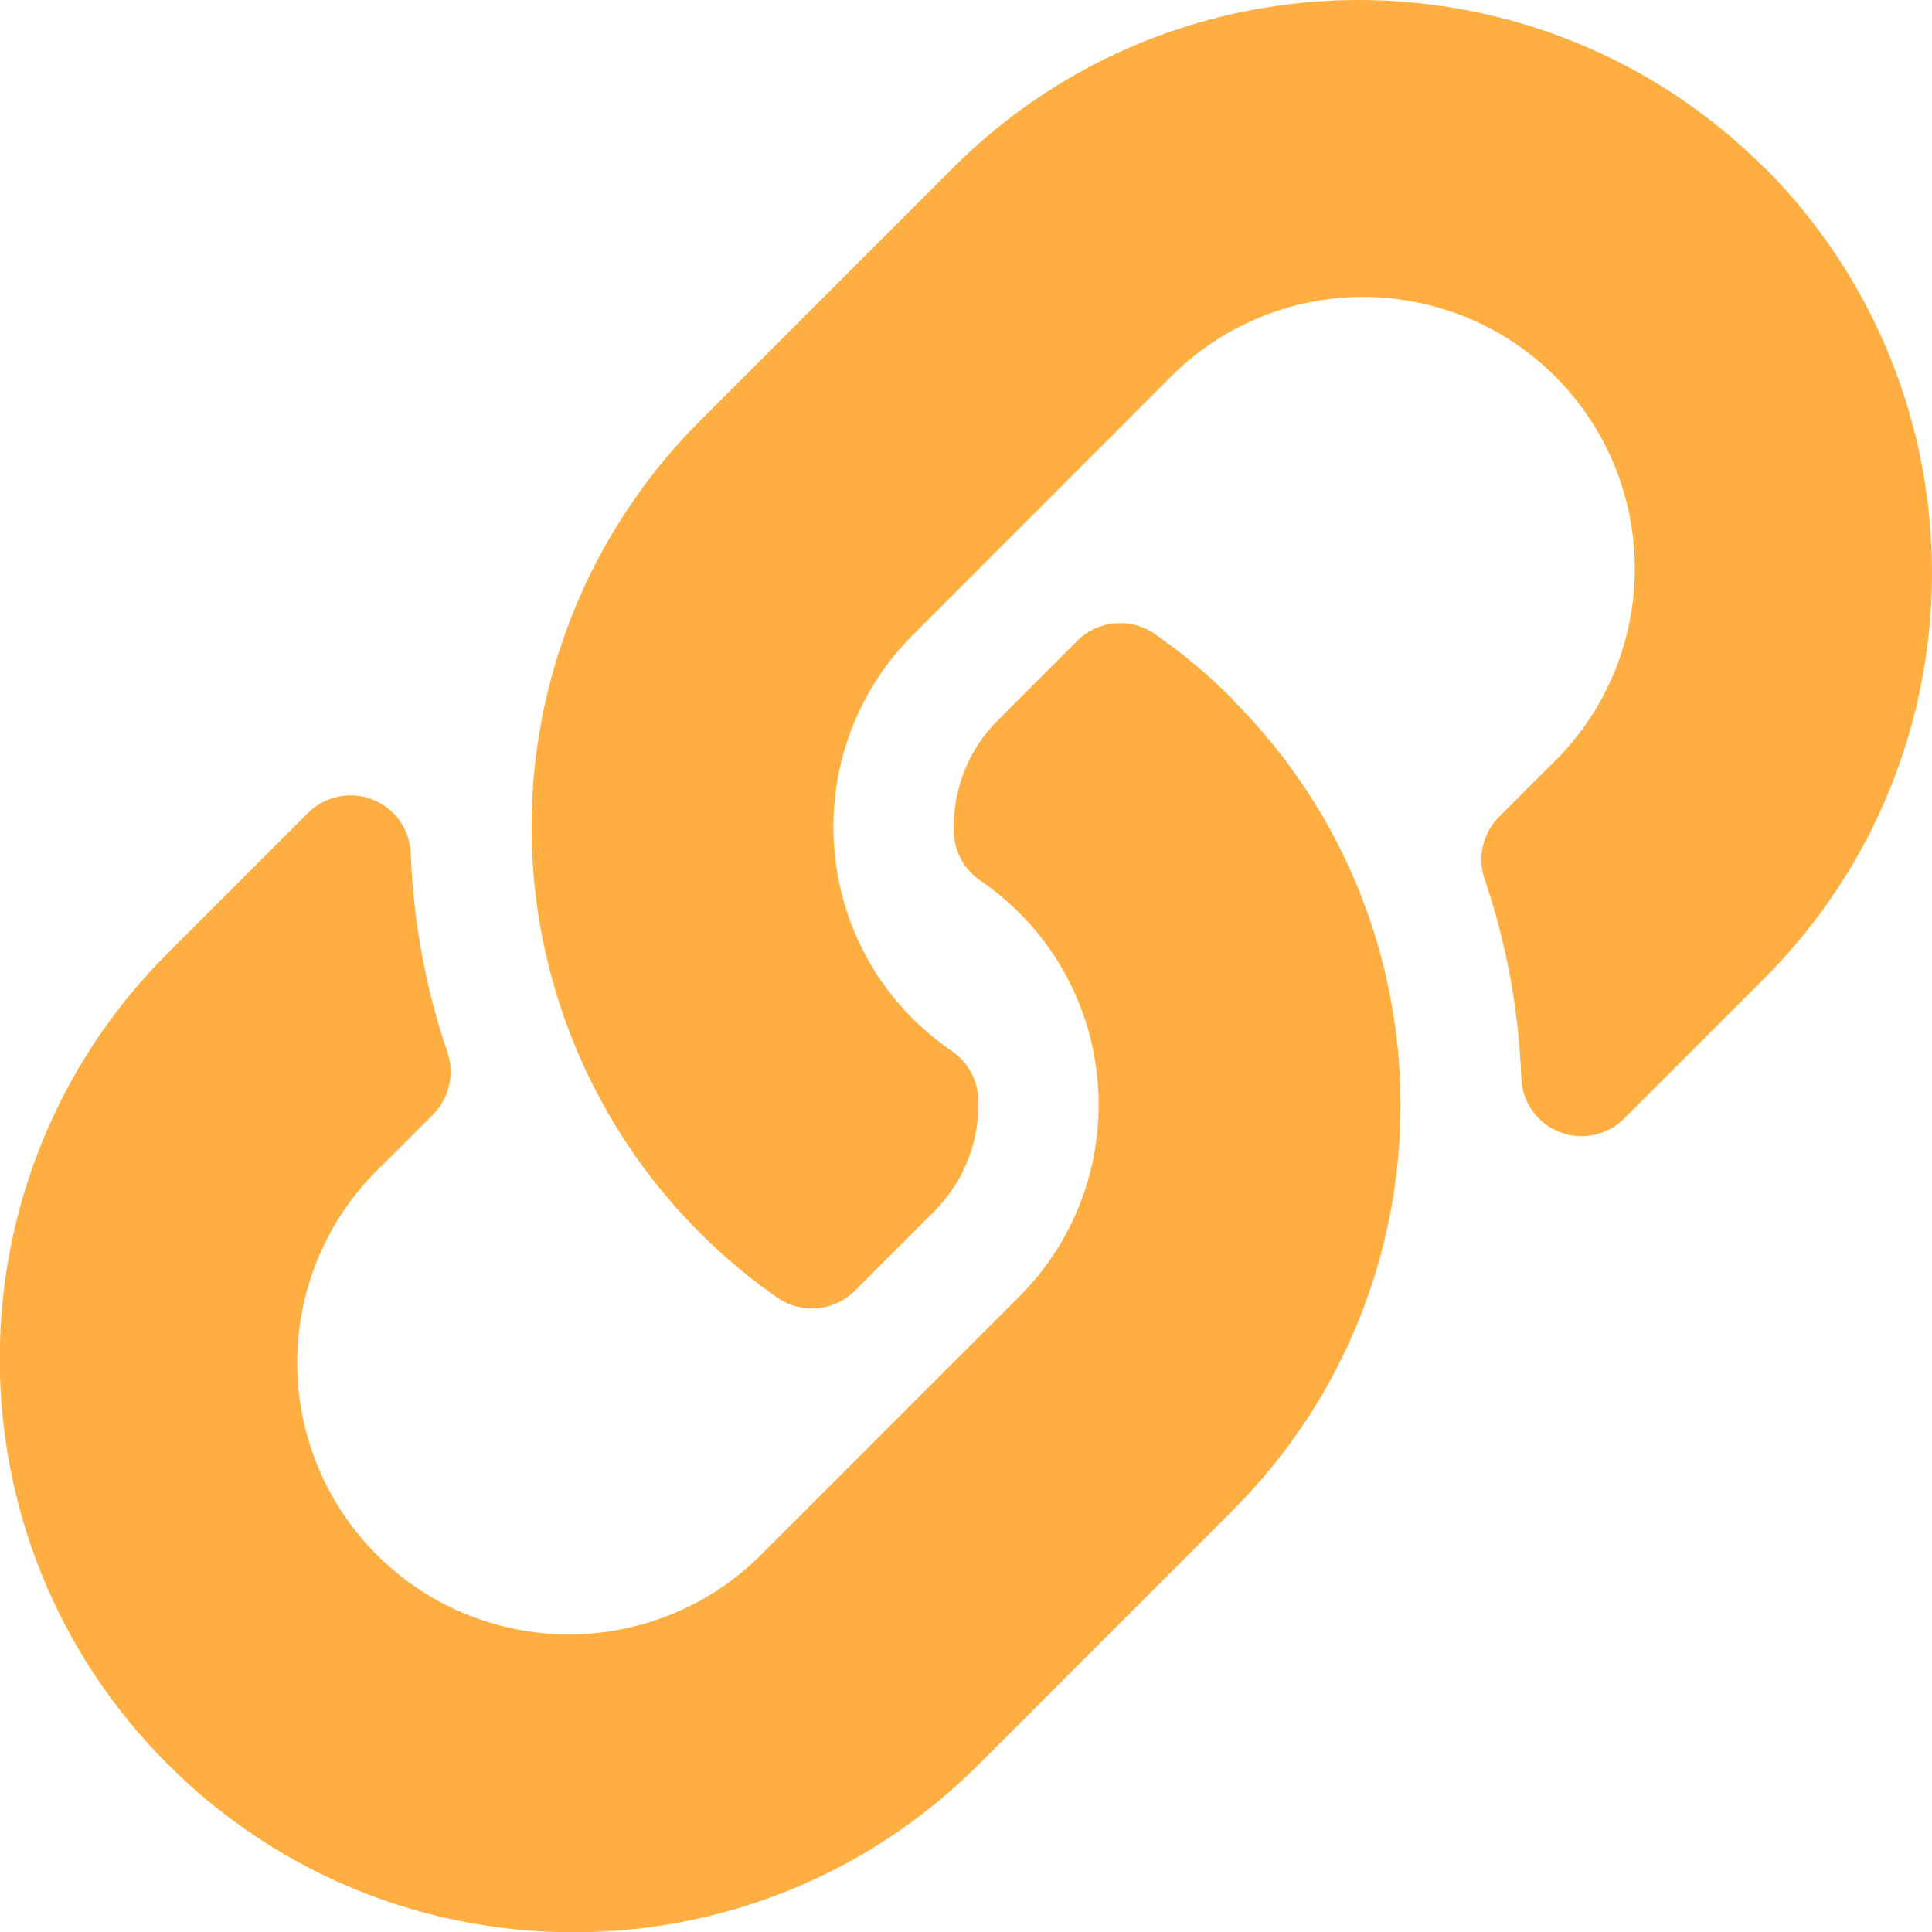
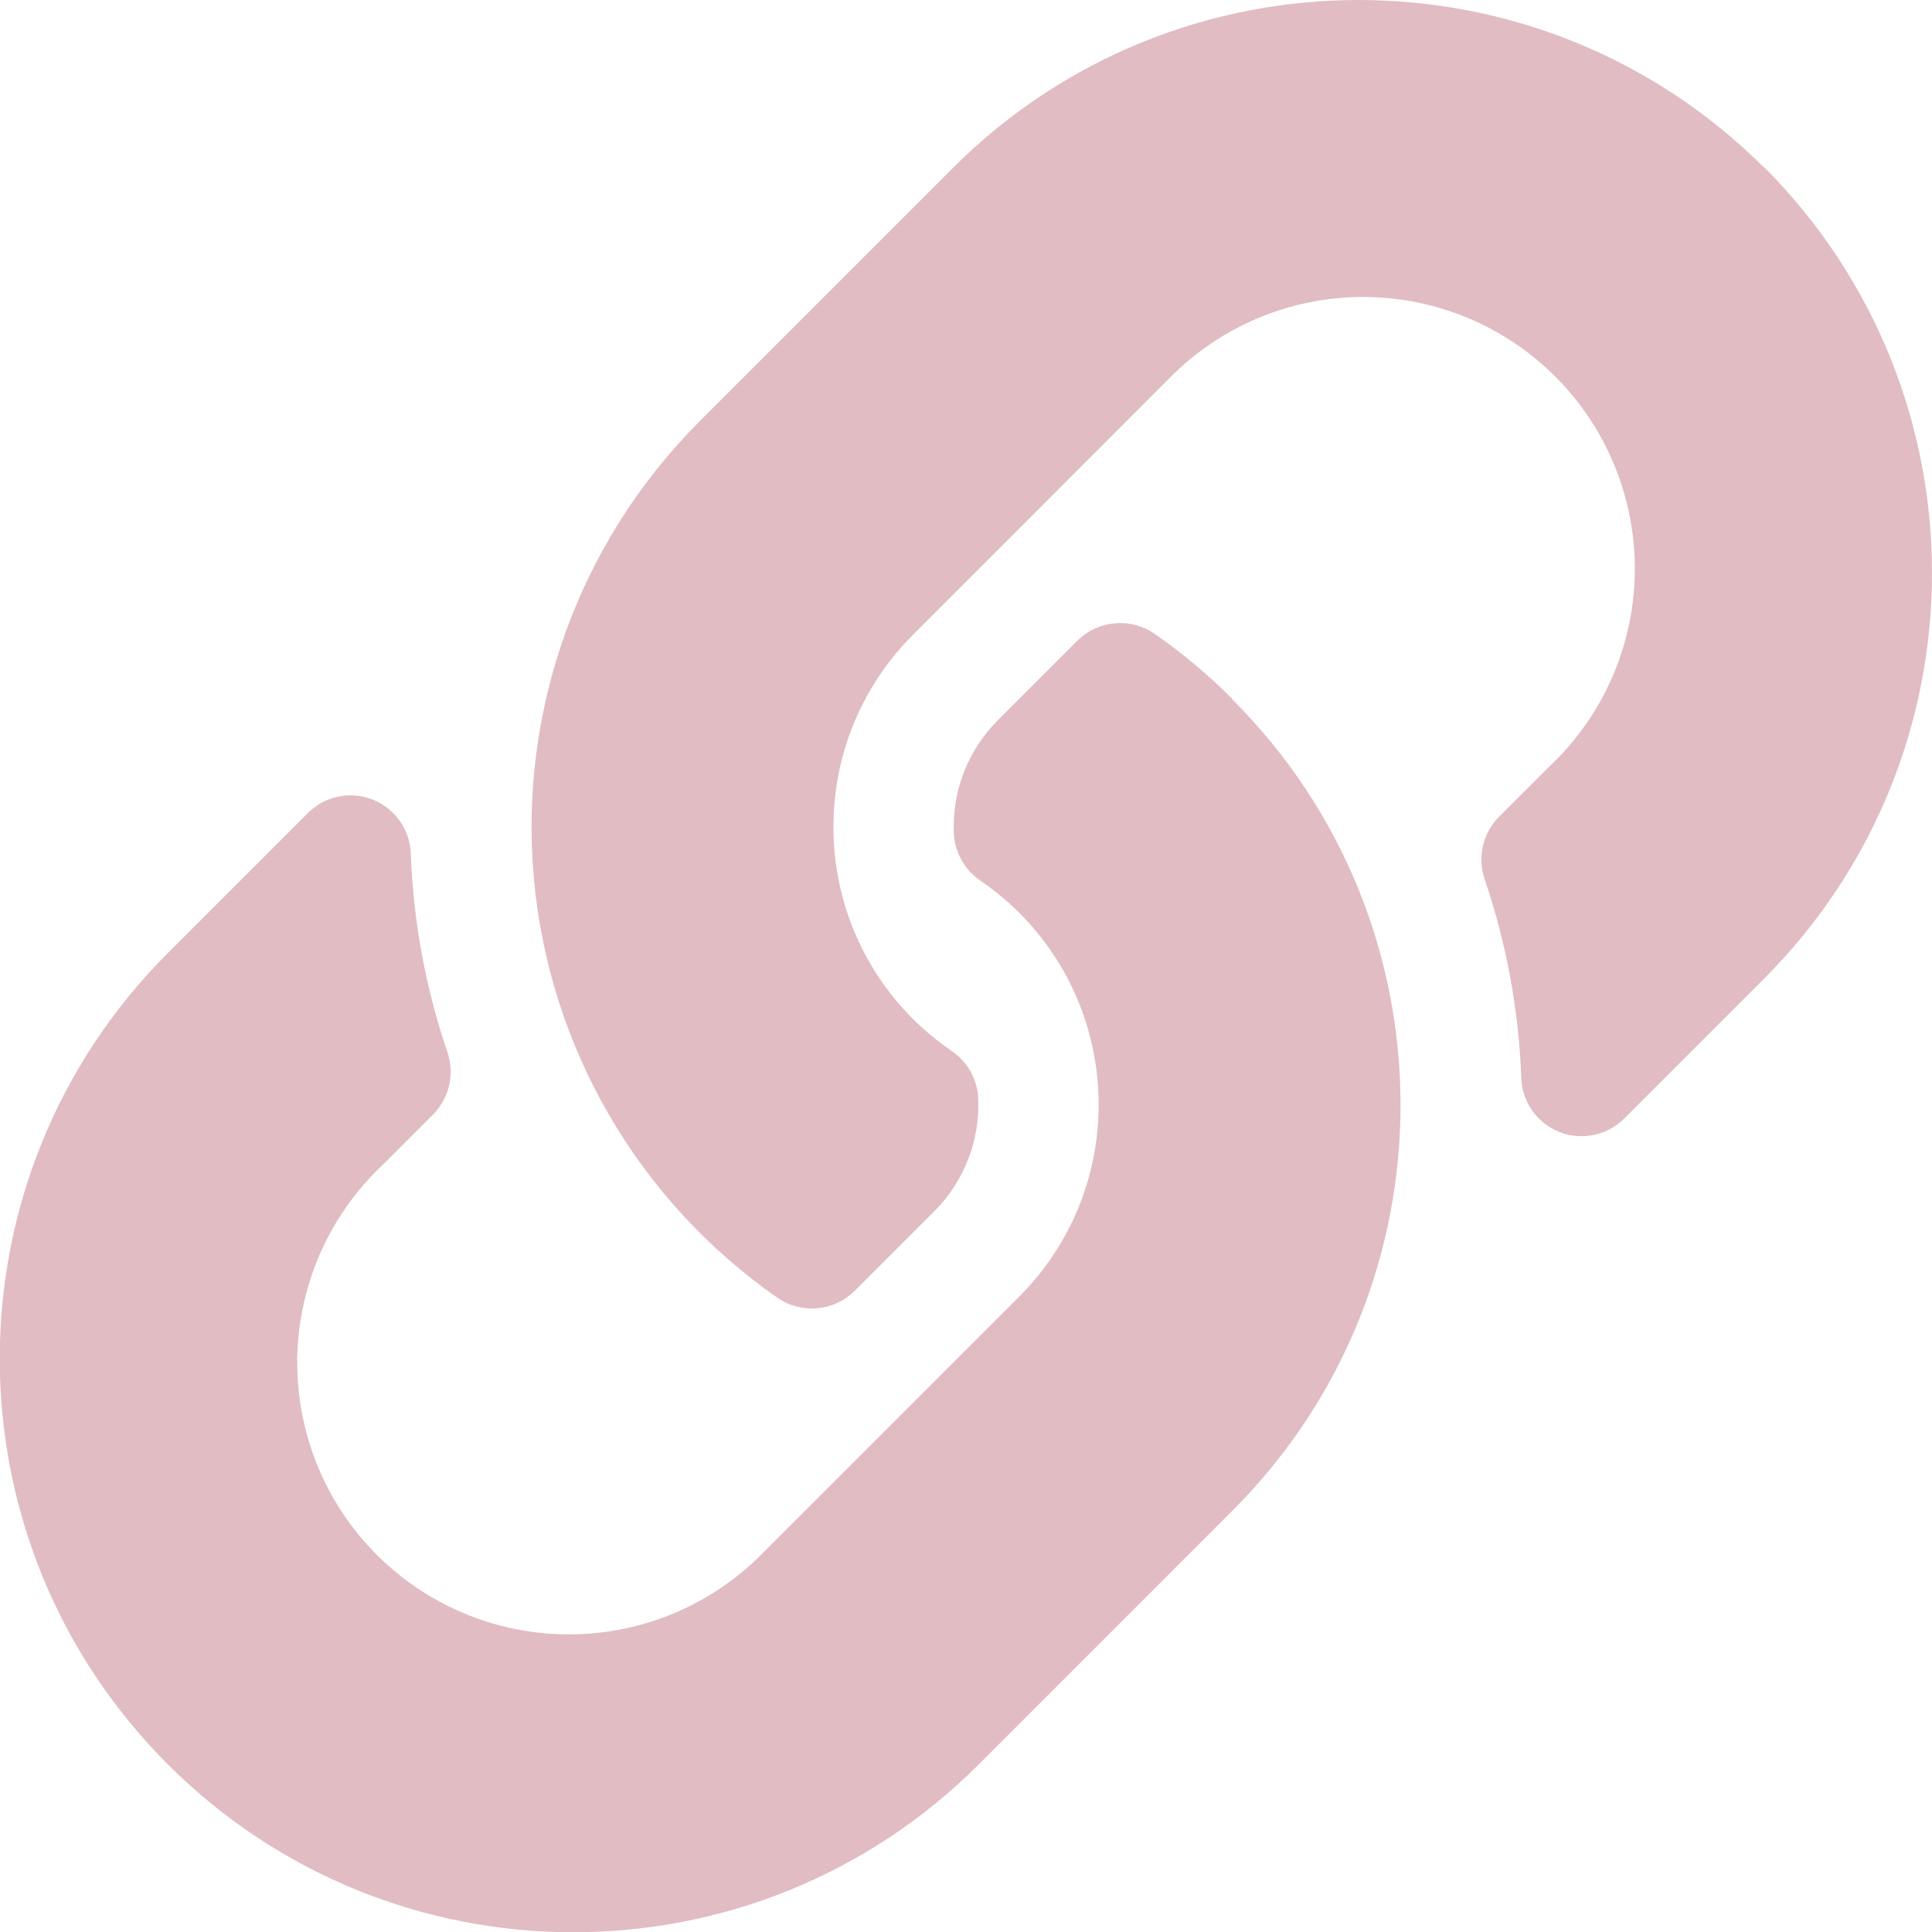
<svg xmlns="http://www.w3.org/2000/svg" width="36" height="36" viewBox="0 0 36 36">
-   <path id="Icon_awesome-link" data-name="Icon awesome-link" d="M22.965,13.035a10.682,10.682,0,0,1,.025,15.088l-.025.026L18.24,32.875A10.687,10.687,0,0,1,3.126,17.76l2.609-2.609a1.124,1.124,0,0,1,1.919.746A12.956,12.956,0,0,0,8.335,19.6a1.132,1.132,0,0,1-.266,1.168l-.92.92a5.063,5.063,0,1,0,7.114,7.2l4.725-4.724a5.061,5.061,0,0,0,0-7.16,5.267,5.267,0,0,0-.727-.6,1.128,1.128,0,0,1-.488-.886,2.8,2.8,0,0,1,.823-2.1l1.48-1.48a1.13,1.13,0,0,1,1.447-.122,10.721,10.721,0,0,1,1.443,1.209Zm9.909-9.91a10.7,10.7,0,0,0-15.114,0L13.035,7.85l-.025.026a10.69,10.69,0,0,0,1.468,16.3,1.13,1.13,0,0,0,1.447-.122l1.48-1.48a2.8,2.8,0,0,0,.823-2.1,1.128,1.128,0,0,0-.488-.886,5.267,5.267,0,0,1-.727-.6,5.061,5.061,0,0,1,0-7.16L21.738,7.1a5.063,5.063,0,1,1,7.114,7.2l-.92.92a1.132,1.132,0,0,0-.266,1.168,12.956,12.956,0,0,1,.681,3.707,1.124,1.124,0,0,0,1.919.746l2.609-2.609a10.7,10.7,0,0,0,0-15.114Z" transform="translate(0 0)" fill="#ffae42" />
+   <path id="Icon_awesome-link" data-name="Icon awesome-link" d="M22.965,13.035a10.682,10.682,0,0,1,.025,15.088l-.025.026L18.24,32.875A10.687,10.687,0,0,1,3.126,17.76l2.609-2.609a1.124,1.124,0,0,1,1.919.746A12.956,12.956,0,0,0,8.335,19.6a1.132,1.132,0,0,1-.266,1.168l-.92.92a5.063,5.063,0,1,0,7.114,7.2l4.725-4.724a5.061,5.061,0,0,0,0-7.16,5.267,5.267,0,0,0-.727-.6,1.128,1.128,0,0,1-.488-.886,2.8,2.8,0,0,1,.823-2.1l1.48-1.48a1.13,1.13,0,0,1,1.447-.122,10.721,10.721,0,0,1,1.443,1.209Zm9.909-9.91a10.7,10.7,0,0,0-15.114,0L13.035,7.85l-.025.026a10.69,10.69,0,0,0,1.468,16.3,1.13,1.13,0,0,0,1.447-.122l1.48-1.48a2.8,2.8,0,0,0,.823-2.1,1.128,1.128,0,0,0-.488-.886,5.267,5.267,0,0,1-.727-.6,5.061,5.061,0,0,1,0-7.16L21.738,7.1a5.063,5.063,0,1,1,7.114,7.2l-.92.92a1.132,1.132,0,0,0-.266,1.168,12.956,12.956,0,0,1,.681,3.707,1.124,1.124,0,0,0,1.919.746l2.609-2.609a10.7,10.7,0,0,0,0-15.114Z" transform="translate(0 0)" fill="#E1BCC3" />
</svg>
